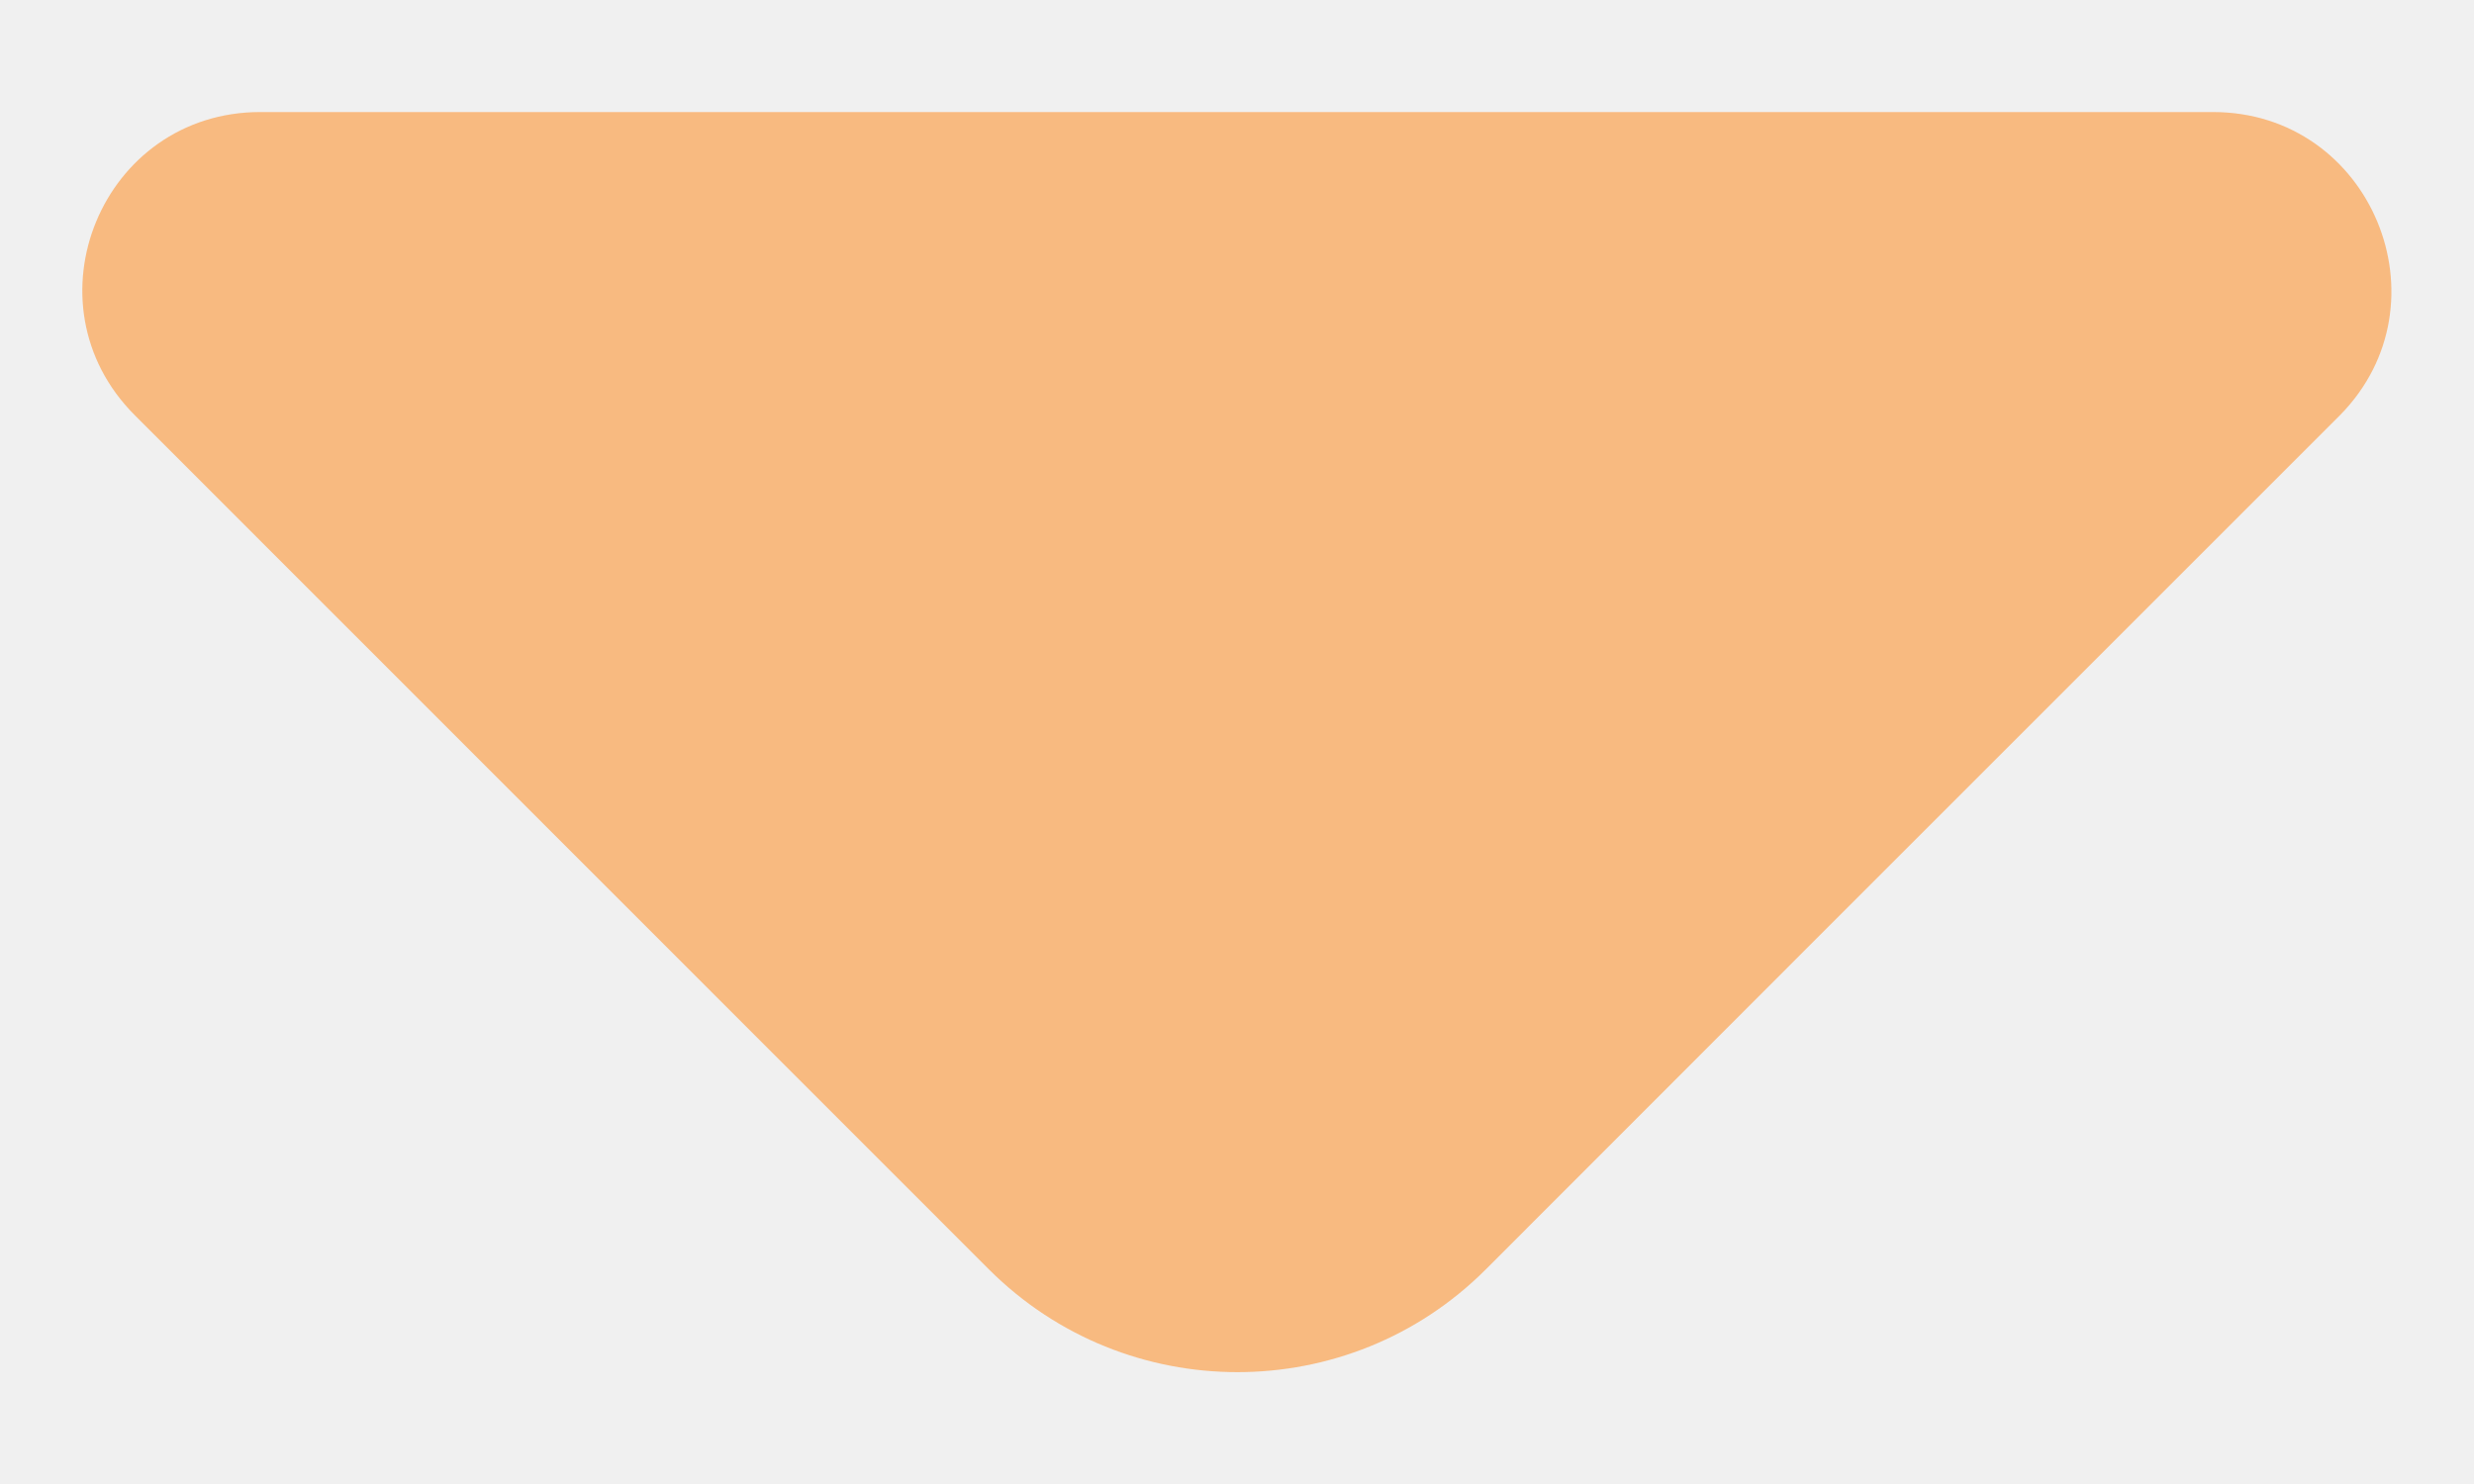
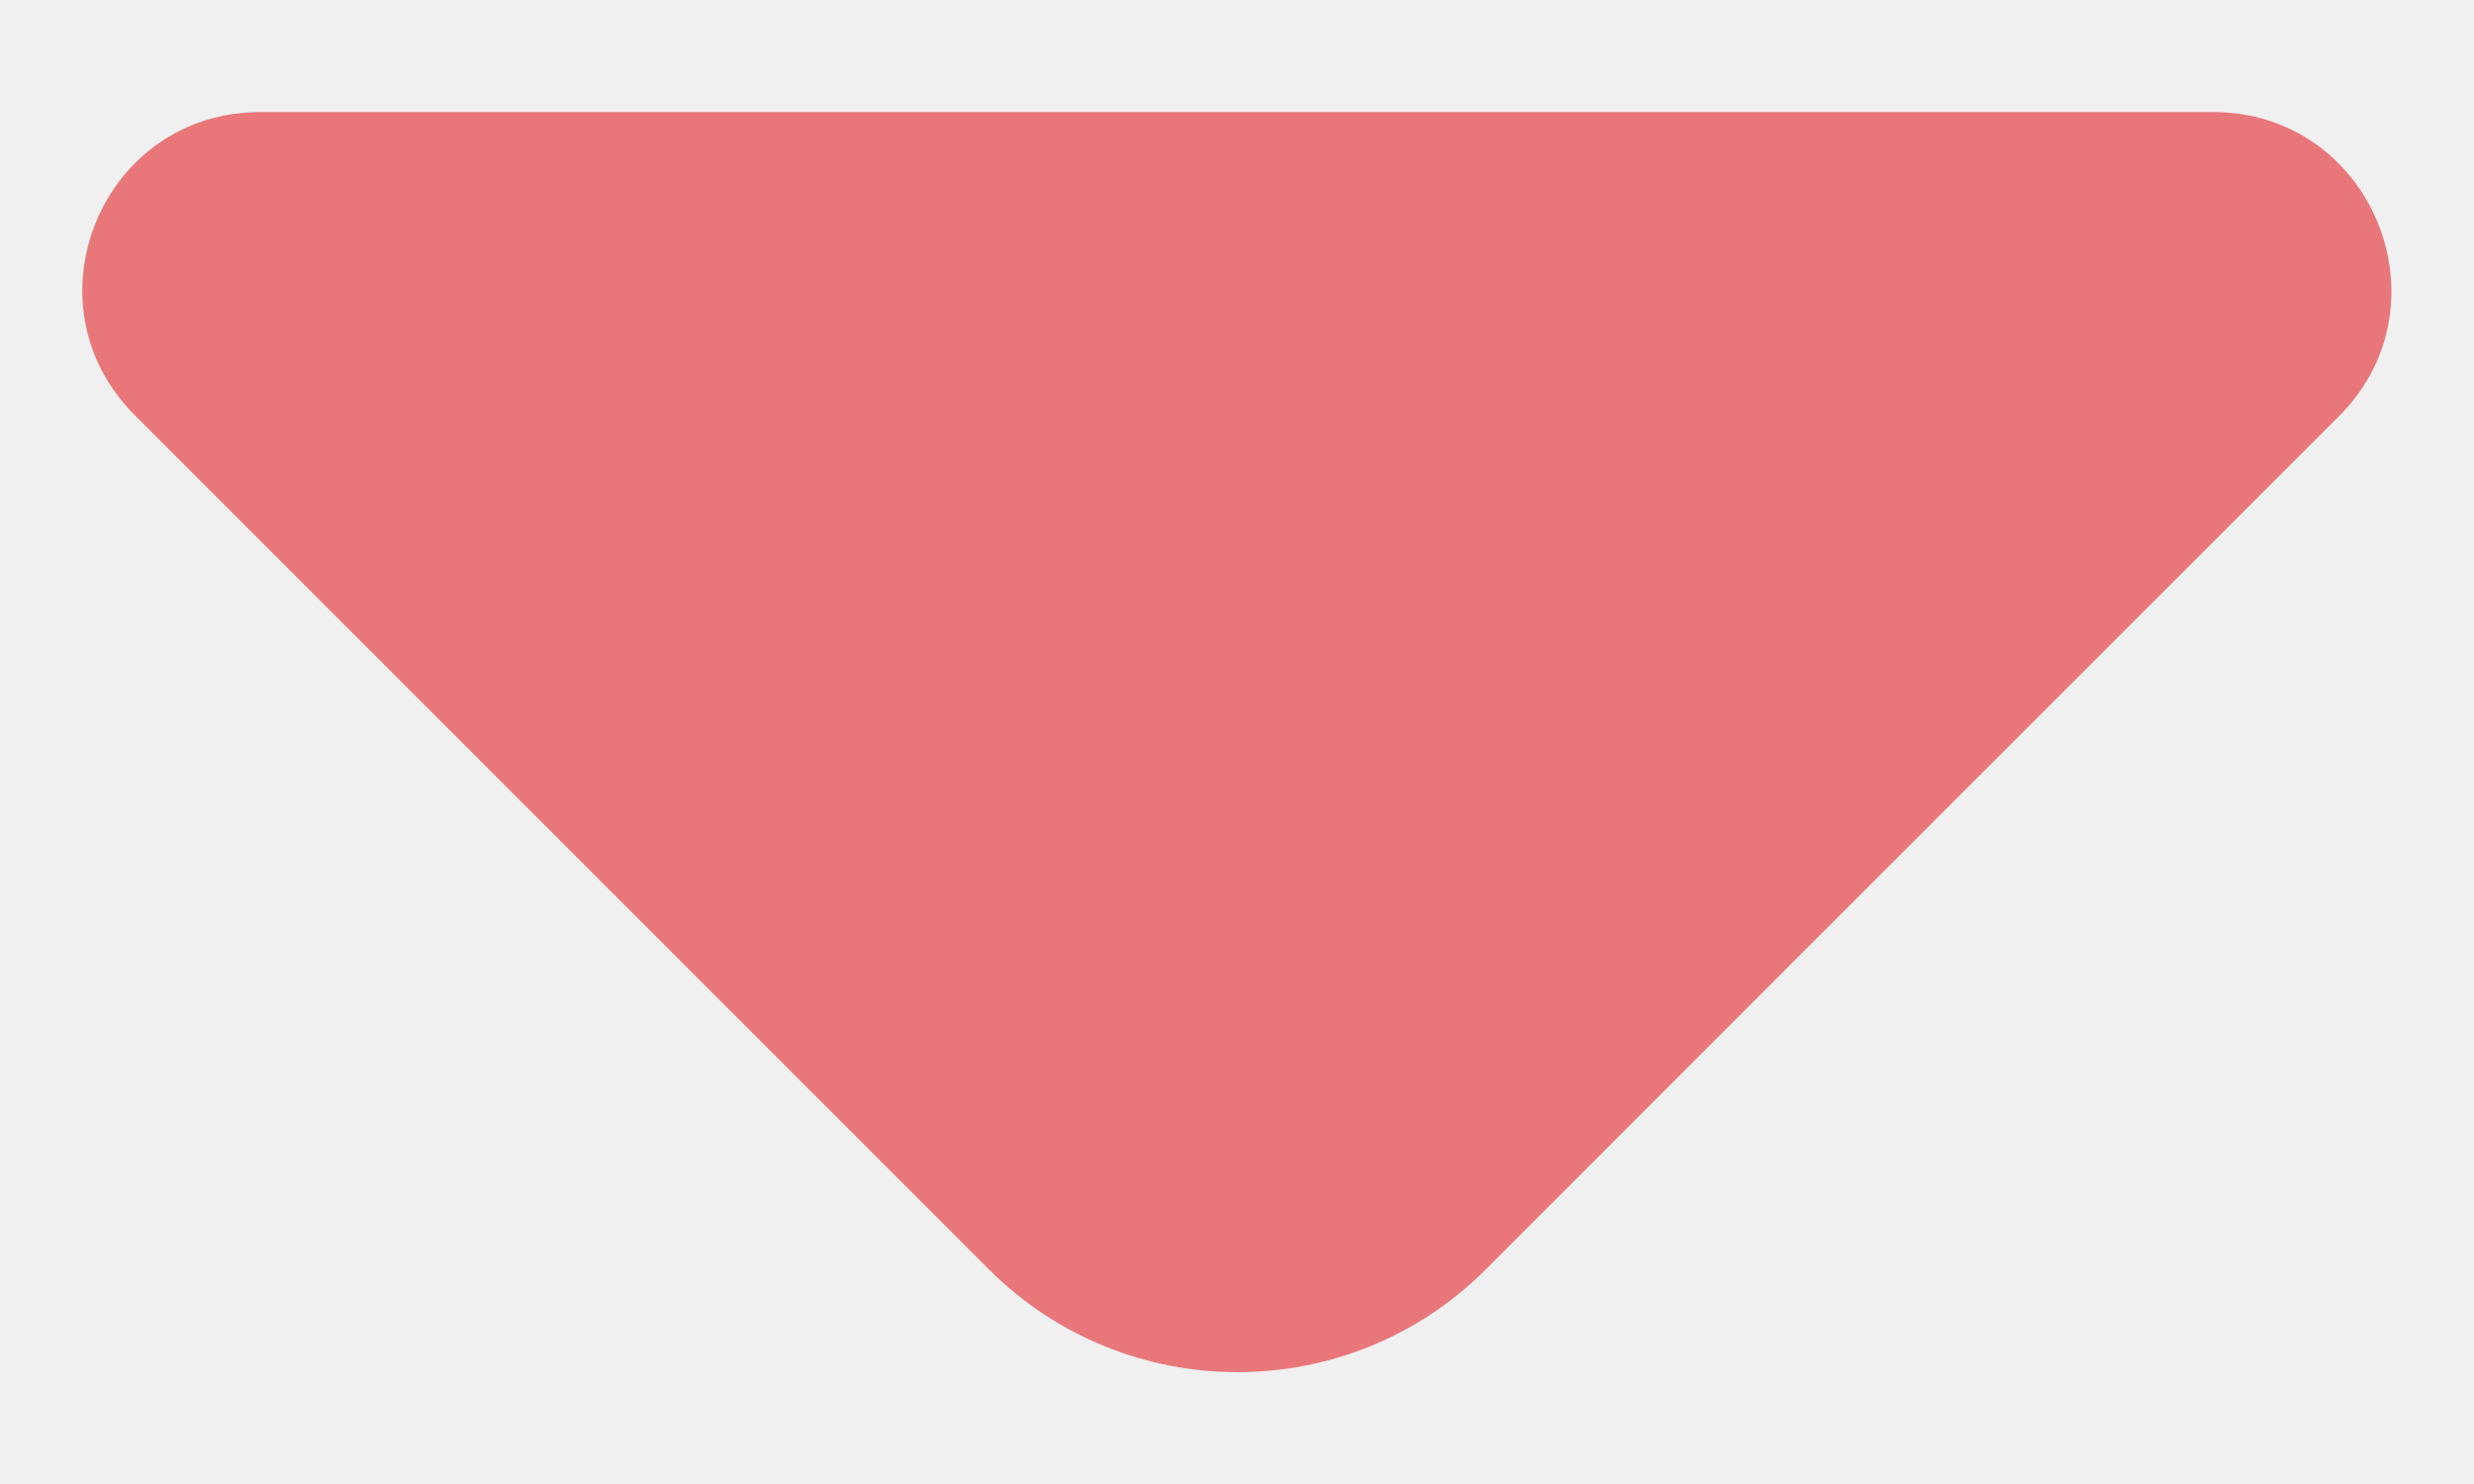
<svg xmlns="http://www.w3.org/2000/svg" width="10" height="6" viewBox="0 0 10 6" fill="none">
  <g opacity="0.6" clip-path="url(#clip0_2_4150)">
-     <path d="M8.945 0.453L4.792 0.453L1.052 0.453C0.412 0.453 0.092 1.226 0.545 1.679L3.998 5.133C4.552 5.686 5.452 5.686 6.005 5.133L7.318 3.819L9.458 1.679C9.905 1.226 9.585 0.453 8.945 0.453Z" fill="#FD9636" />
+     <path d="M8.945 0.453L4.792 0.453L1.052 0.453C0.412 0.453 0.092 1.226 0.545 1.679L3.998 5.133C4.552 5.686 5.452 5.686 6.005 5.133L7.318 3.819L9.458 1.679C9.905 1.226 9.585 0.453 8.945 0.453Z" fill="#e4262c" />
  </g>
  <defs>
    <clipPath id="clip0_2_4150">
      <rect width="6" height="10" fill="white" transform="translate(10) rotate(90)" />
    </clipPath>
  </defs>
</svg>
